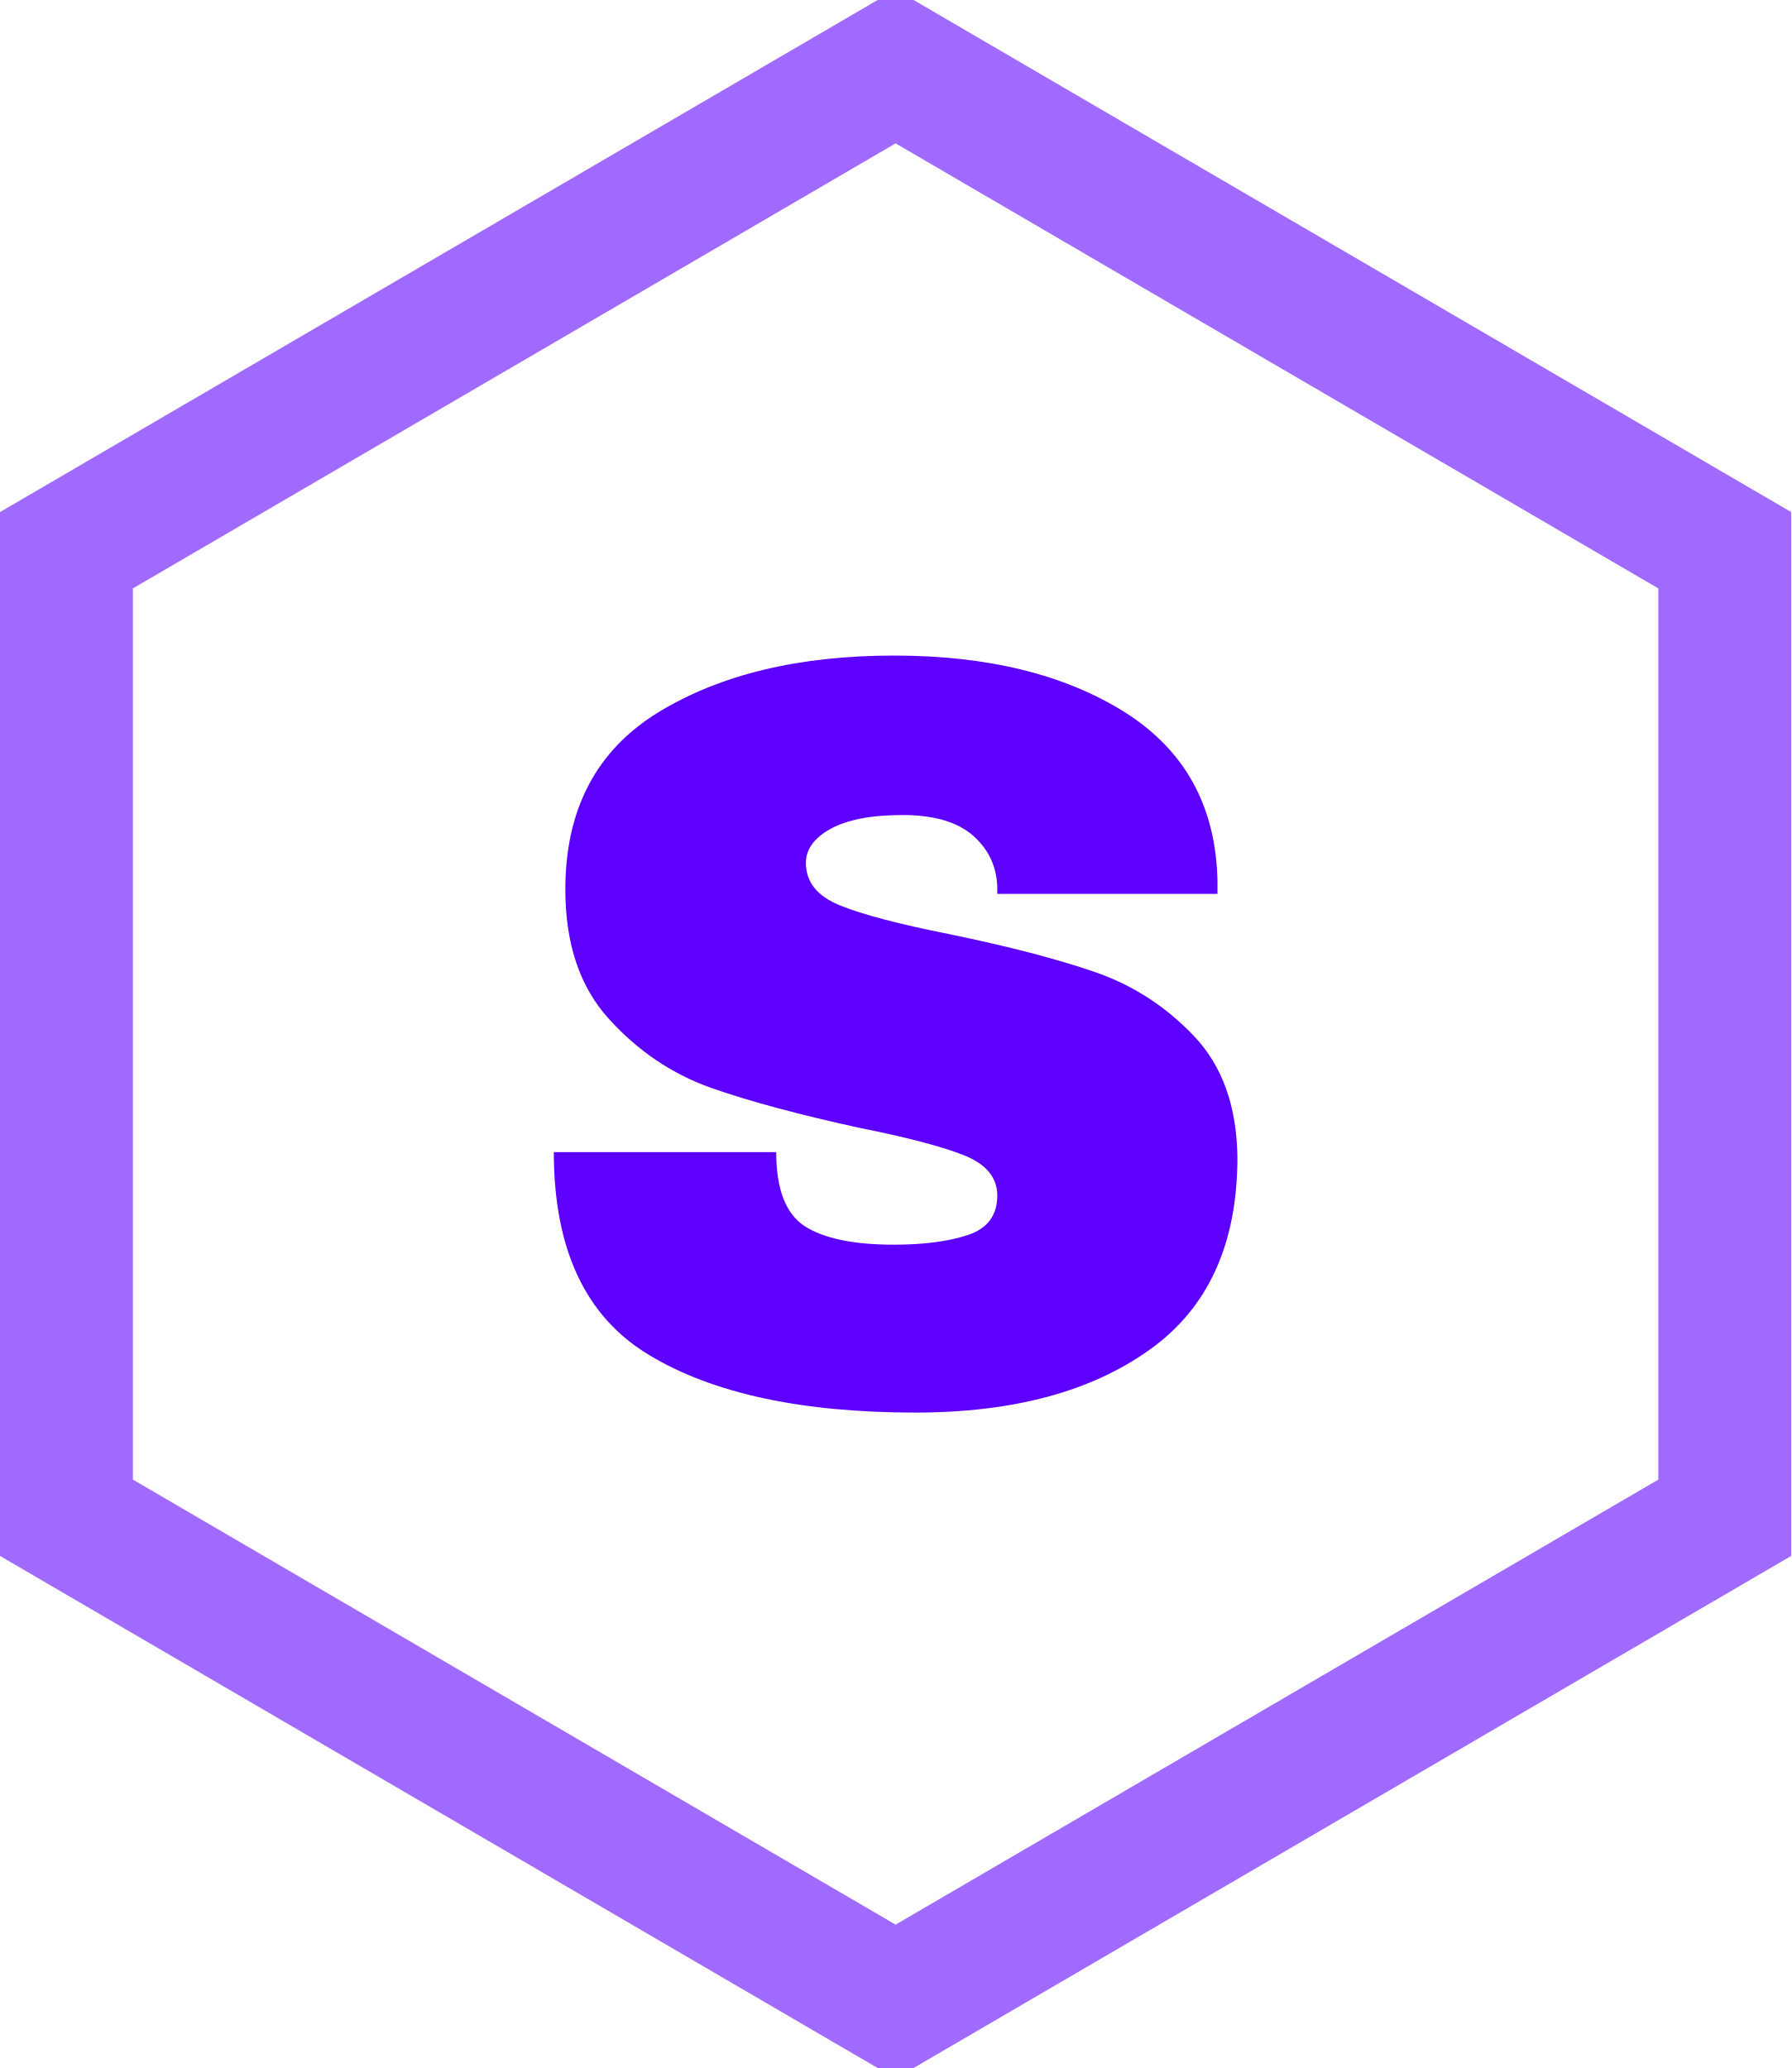
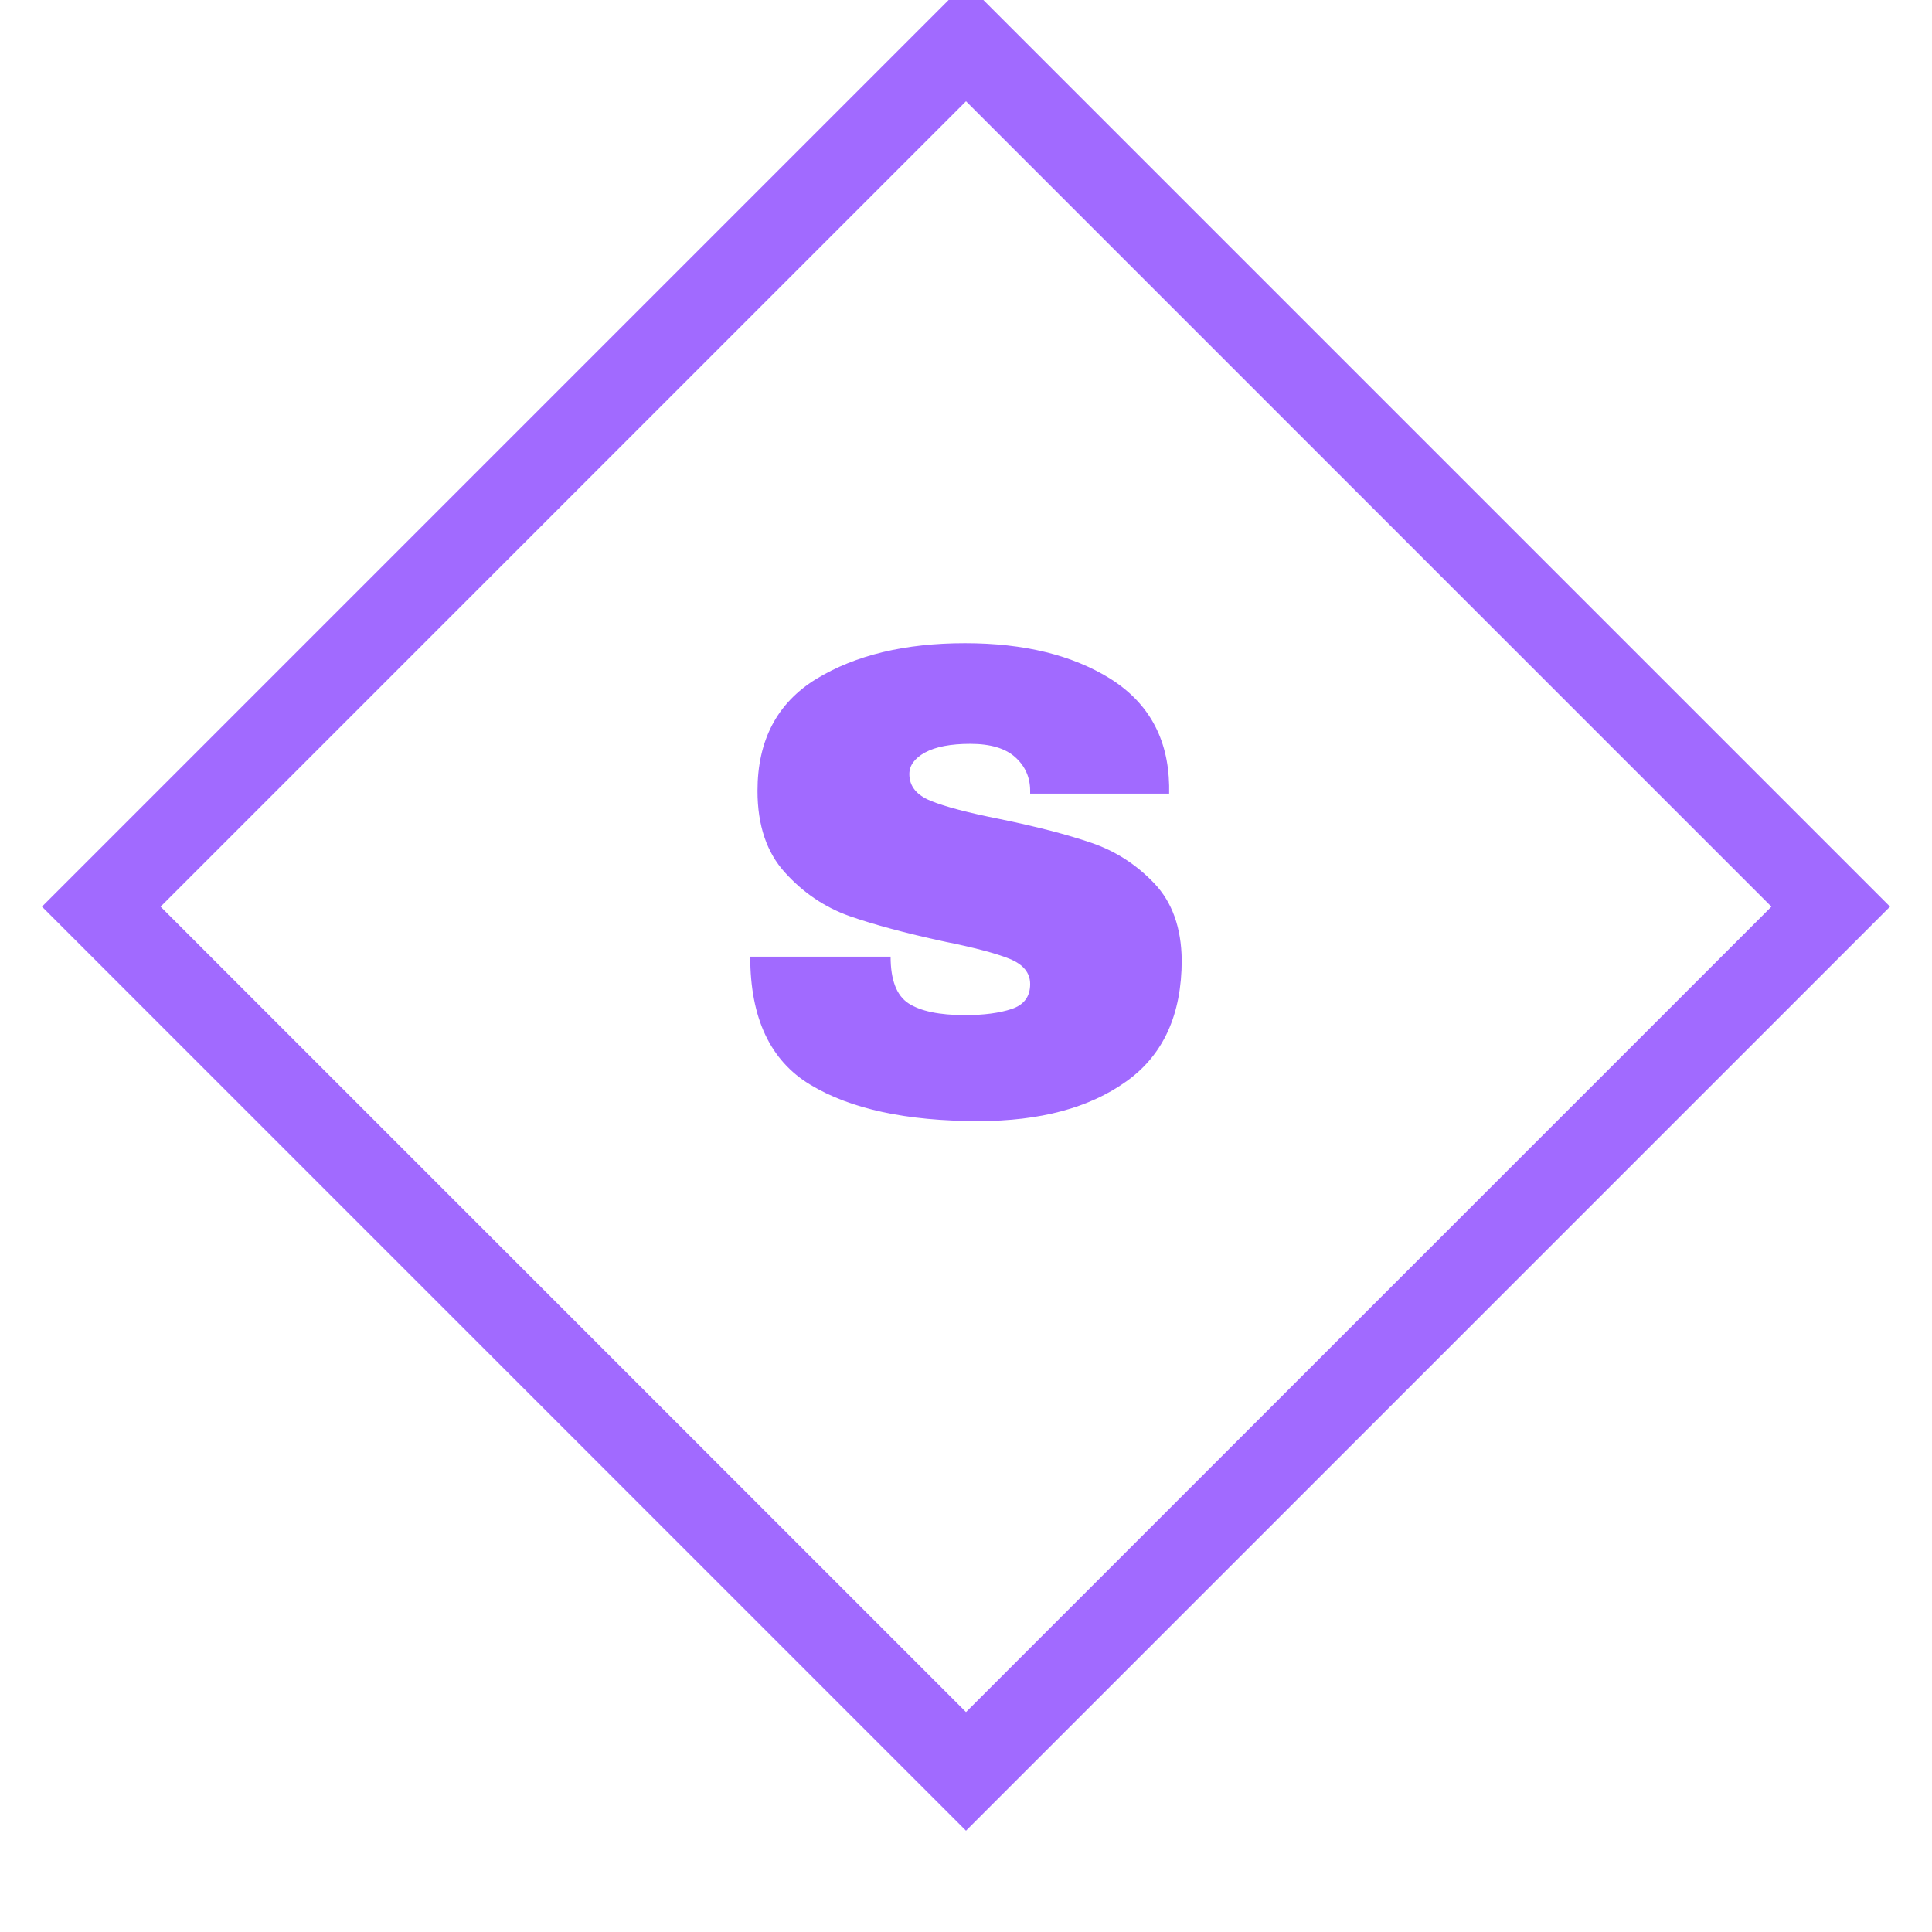
- <svg xmlns="http://www.w3.org/2000/svg" viewBox="0 0 40.432 46.687" width="40.432" height="46.687">
-   <polygon fill="none" stroke="#a16aff" stroke-width="3" points="38.932,12.422 38.932,34.265 20.216,45.187 1.5,34.265 1.5,12.422 20.216,1.5" />
-   <path fill="#5e00ff" fill-rule="nonzero" d="M7.68 0Q10.85 0 12.89 1.28Q14.93 2.57 14.98 5.09L14.98 5.09L14.98 5.38L10.01 5.38L10.01 5.28Q10.01 4.56 9.48 4.08Q8.95 3.60 7.87 3.60L7.87 3.60Q6.82 3.60 6.25 3.91Q5.69 4.22 5.69 4.68L5.69 4.68Q5.69 5.33 6.46 5.64Q7.22 5.95 8.93 6.29L8.93 6.29Q10.92 6.70 12.20 7.14Q13.49 7.58 14.45 8.59Q15.41 9.60 15.43 11.33L15.43 11.33Q15.43 14.26 13.45 15.67Q11.47 17.09 8.16 17.09L8.16 17.09Q4.30 17.09 2.15 15.79Q0 14.50 0 11.21L0 11.21L5.02 11.21Q5.02 12.46 5.66 12.88Q6.31 13.30 7.68 13.30L7.68 13.30Q8.69 13.30 9.35 13.08Q10.01 12.86 10.01 12.19L10.01 12.19Q10.01 11.59 9.28 11.29Q8.54 10.99 6.89 10.66L6.89 10.66Q4.87 10.22 3.55 9.76Q2.23 9.29 1.25 8.21Q0.26 7.13 0.26 5.28L0.26 5.28Q0.26 2.57 2.36 1.28Q4.46 0 7.68 0L7.68 0Z" transform="translate(12.501, 14.8)" />
+ <svg xmlns="http://www.w3.org/2000/svg" viewBox="0 0 69.088 69.088" width="69.088" height="69.088">
+   <rect x="11.178" y="11.178" transform="rotate(45, 34.544, 34.544)" fill="none" stroke="#a16aff" stroke-width="3" width="43.731" height="43.731" />
+   <path fill="#a16aff" fill-rule="nonzero" d="M7.68 0Q10.85 0 12.89 1.28Q14.93 2.57 14.98 5.09L14.98 5.09L14.98 5.38L10.01 5.38L10.01 5.28Q10.01 4.56 9.48 4.08Q8.95 3.60 7.87 3.60L7.87 3.60Q6.82 3.60 6.25 3.91Q5.69 4.22 5.69 4.68L5.69 4.68Q5.69 5.33 6.46 5.64Q7.22 5.95 8.93 6.29L8.93 6.29Q10.92 6.70 12.20 7.14Q13.49 7.58 14.45 8.59Q15.41 9.60 15.43 11.33L15.43 11.33Q15.43 14.26 13.45 15.67Q11.47 17.09 8.16 17.09L8.16 17.09Q4.30 17.09 2.15 15.79Q0 14.50 0 11.21L0 11.21L5.02 11.21Q5.02 12.46 5.66 12.88Q6.31 13.30 7.68 13.30L7.68 13.30Q8.69 13.30 9.35 13.08Q10.01 12.86 10.01 12.19L10.01 12.19Q10.01 11.59 9.28 11.29Q8.54 10.99 6.89 10.66L6.89 10.66Q4.87 10.22 3.55 9.76Q2.23 9.29 1.25 8.21Q0.26 7.13 0.26 5.28L0.26 5.28Q0.26 2.57 2.36 1.28Q4.46 0 7.68 0L7.68 0Z" transform="translate(26.828, 23)" />
</svg>
